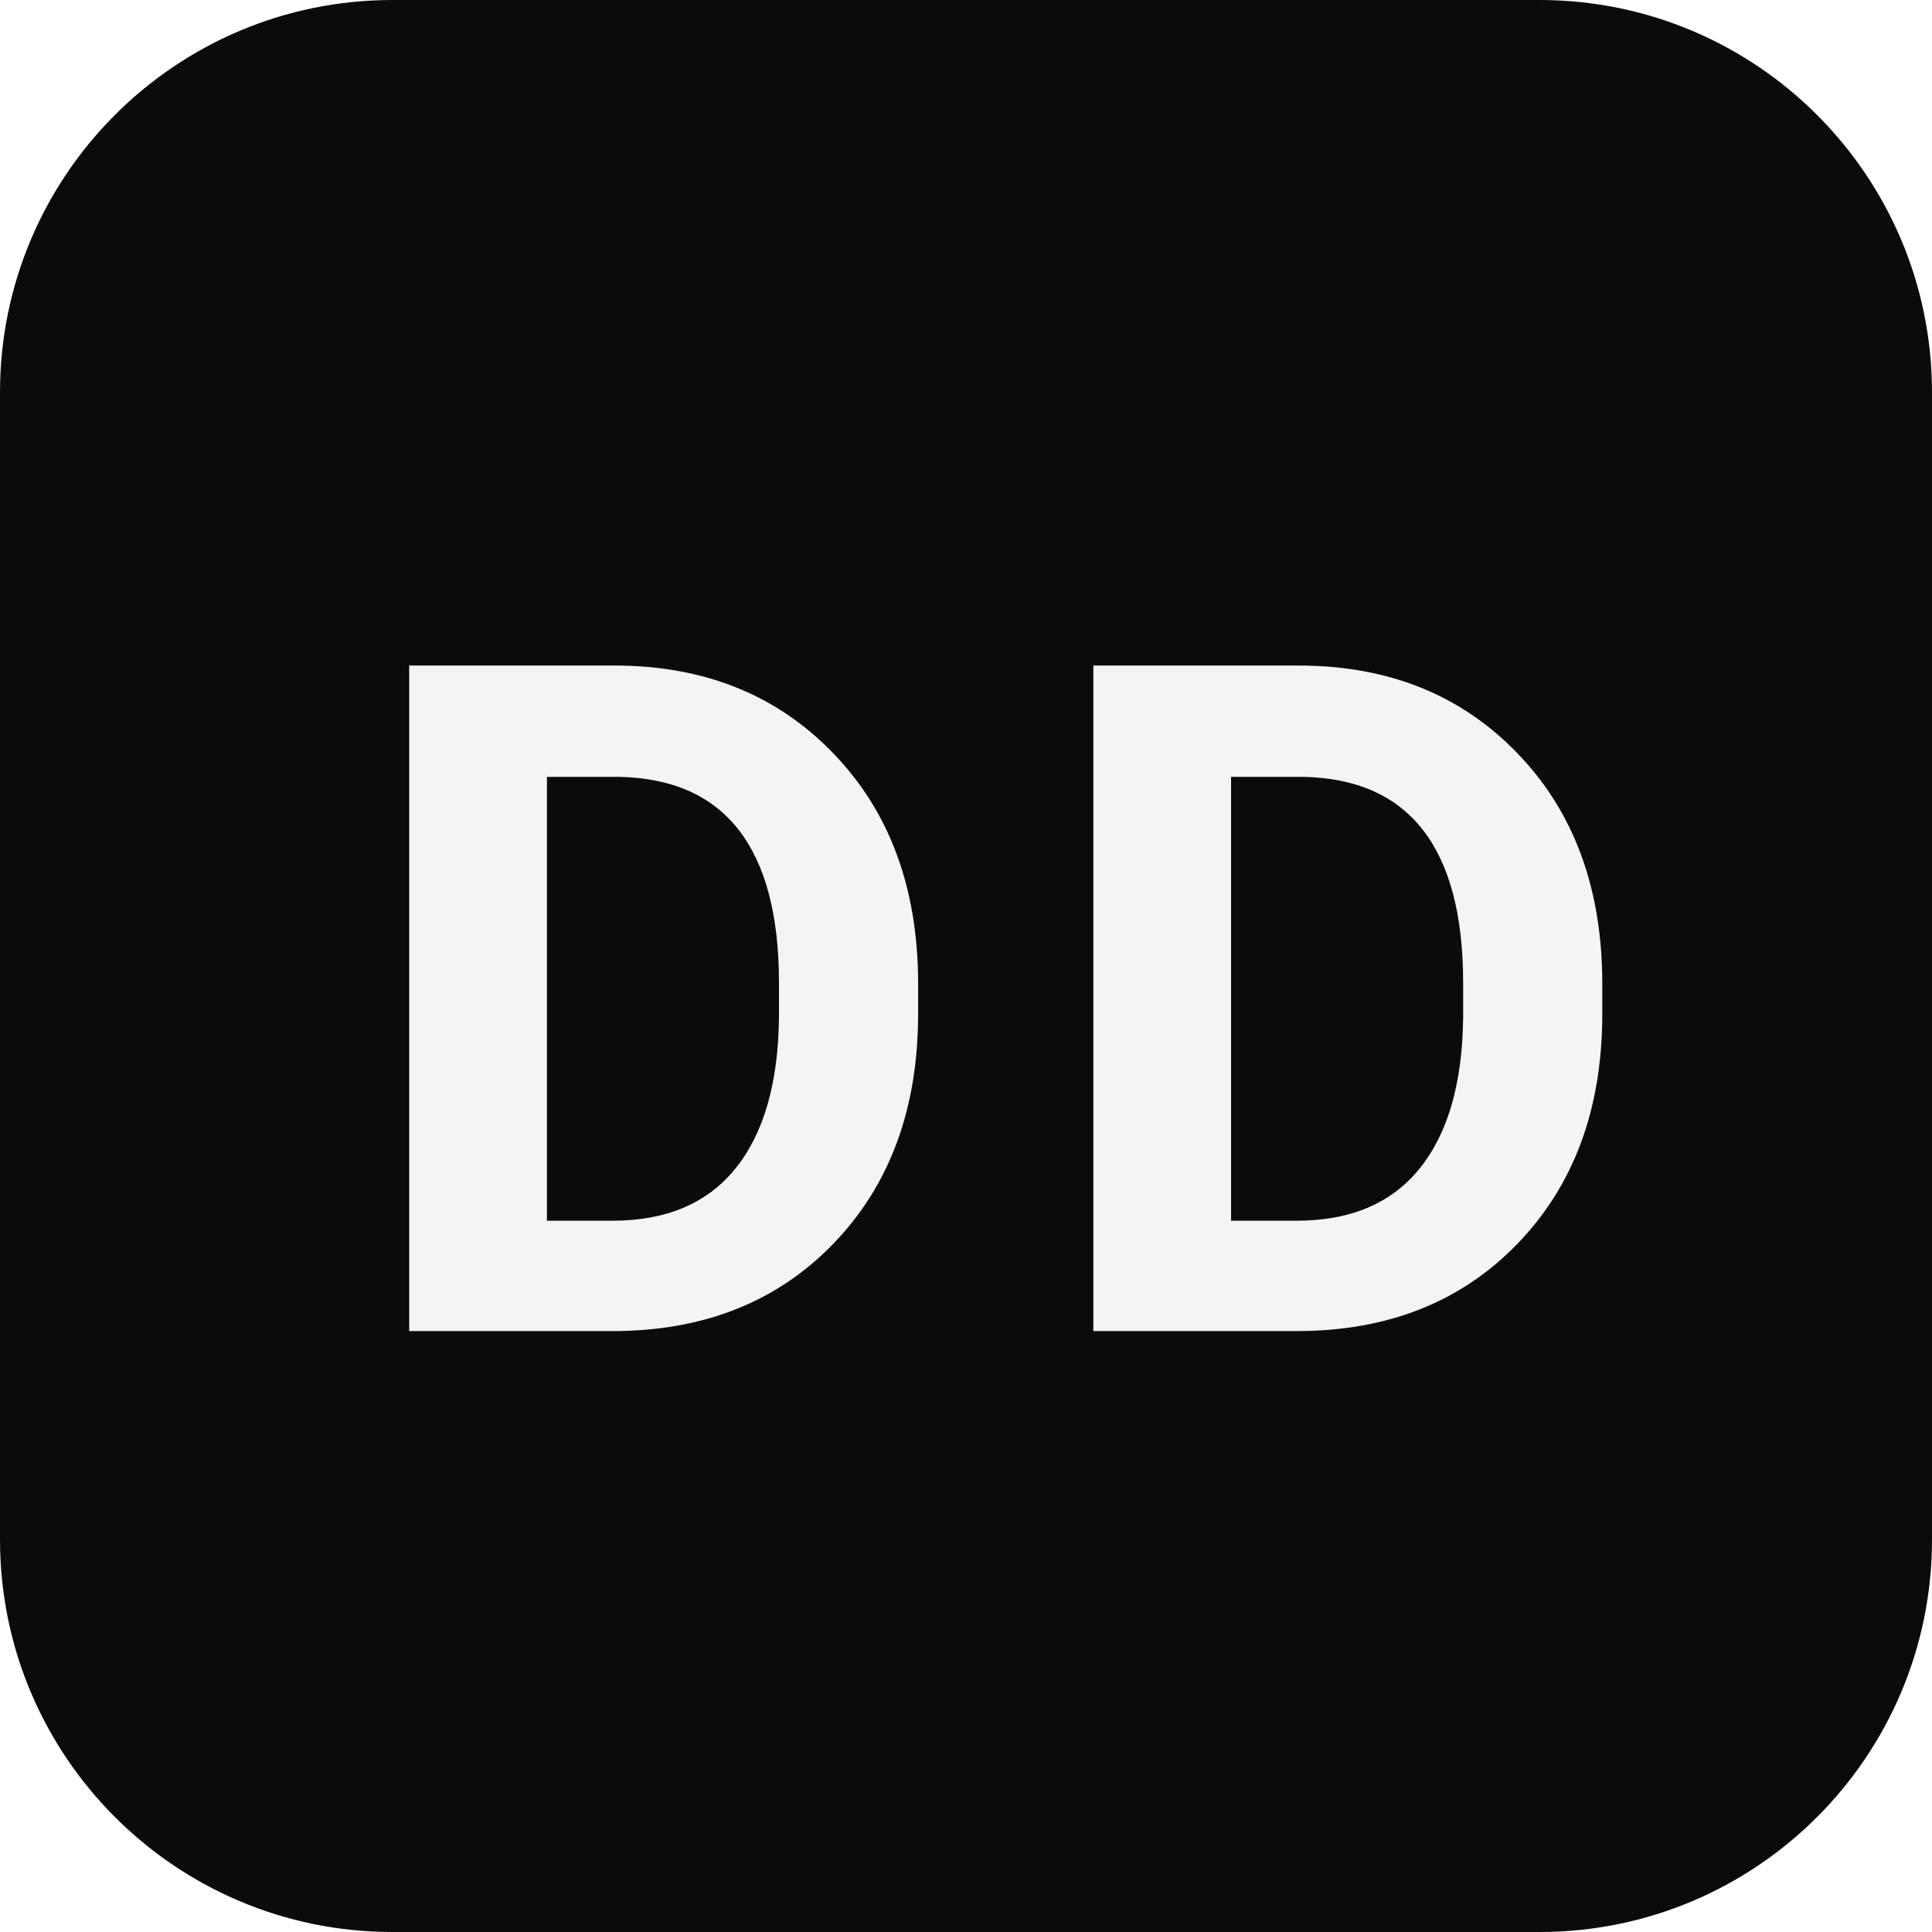
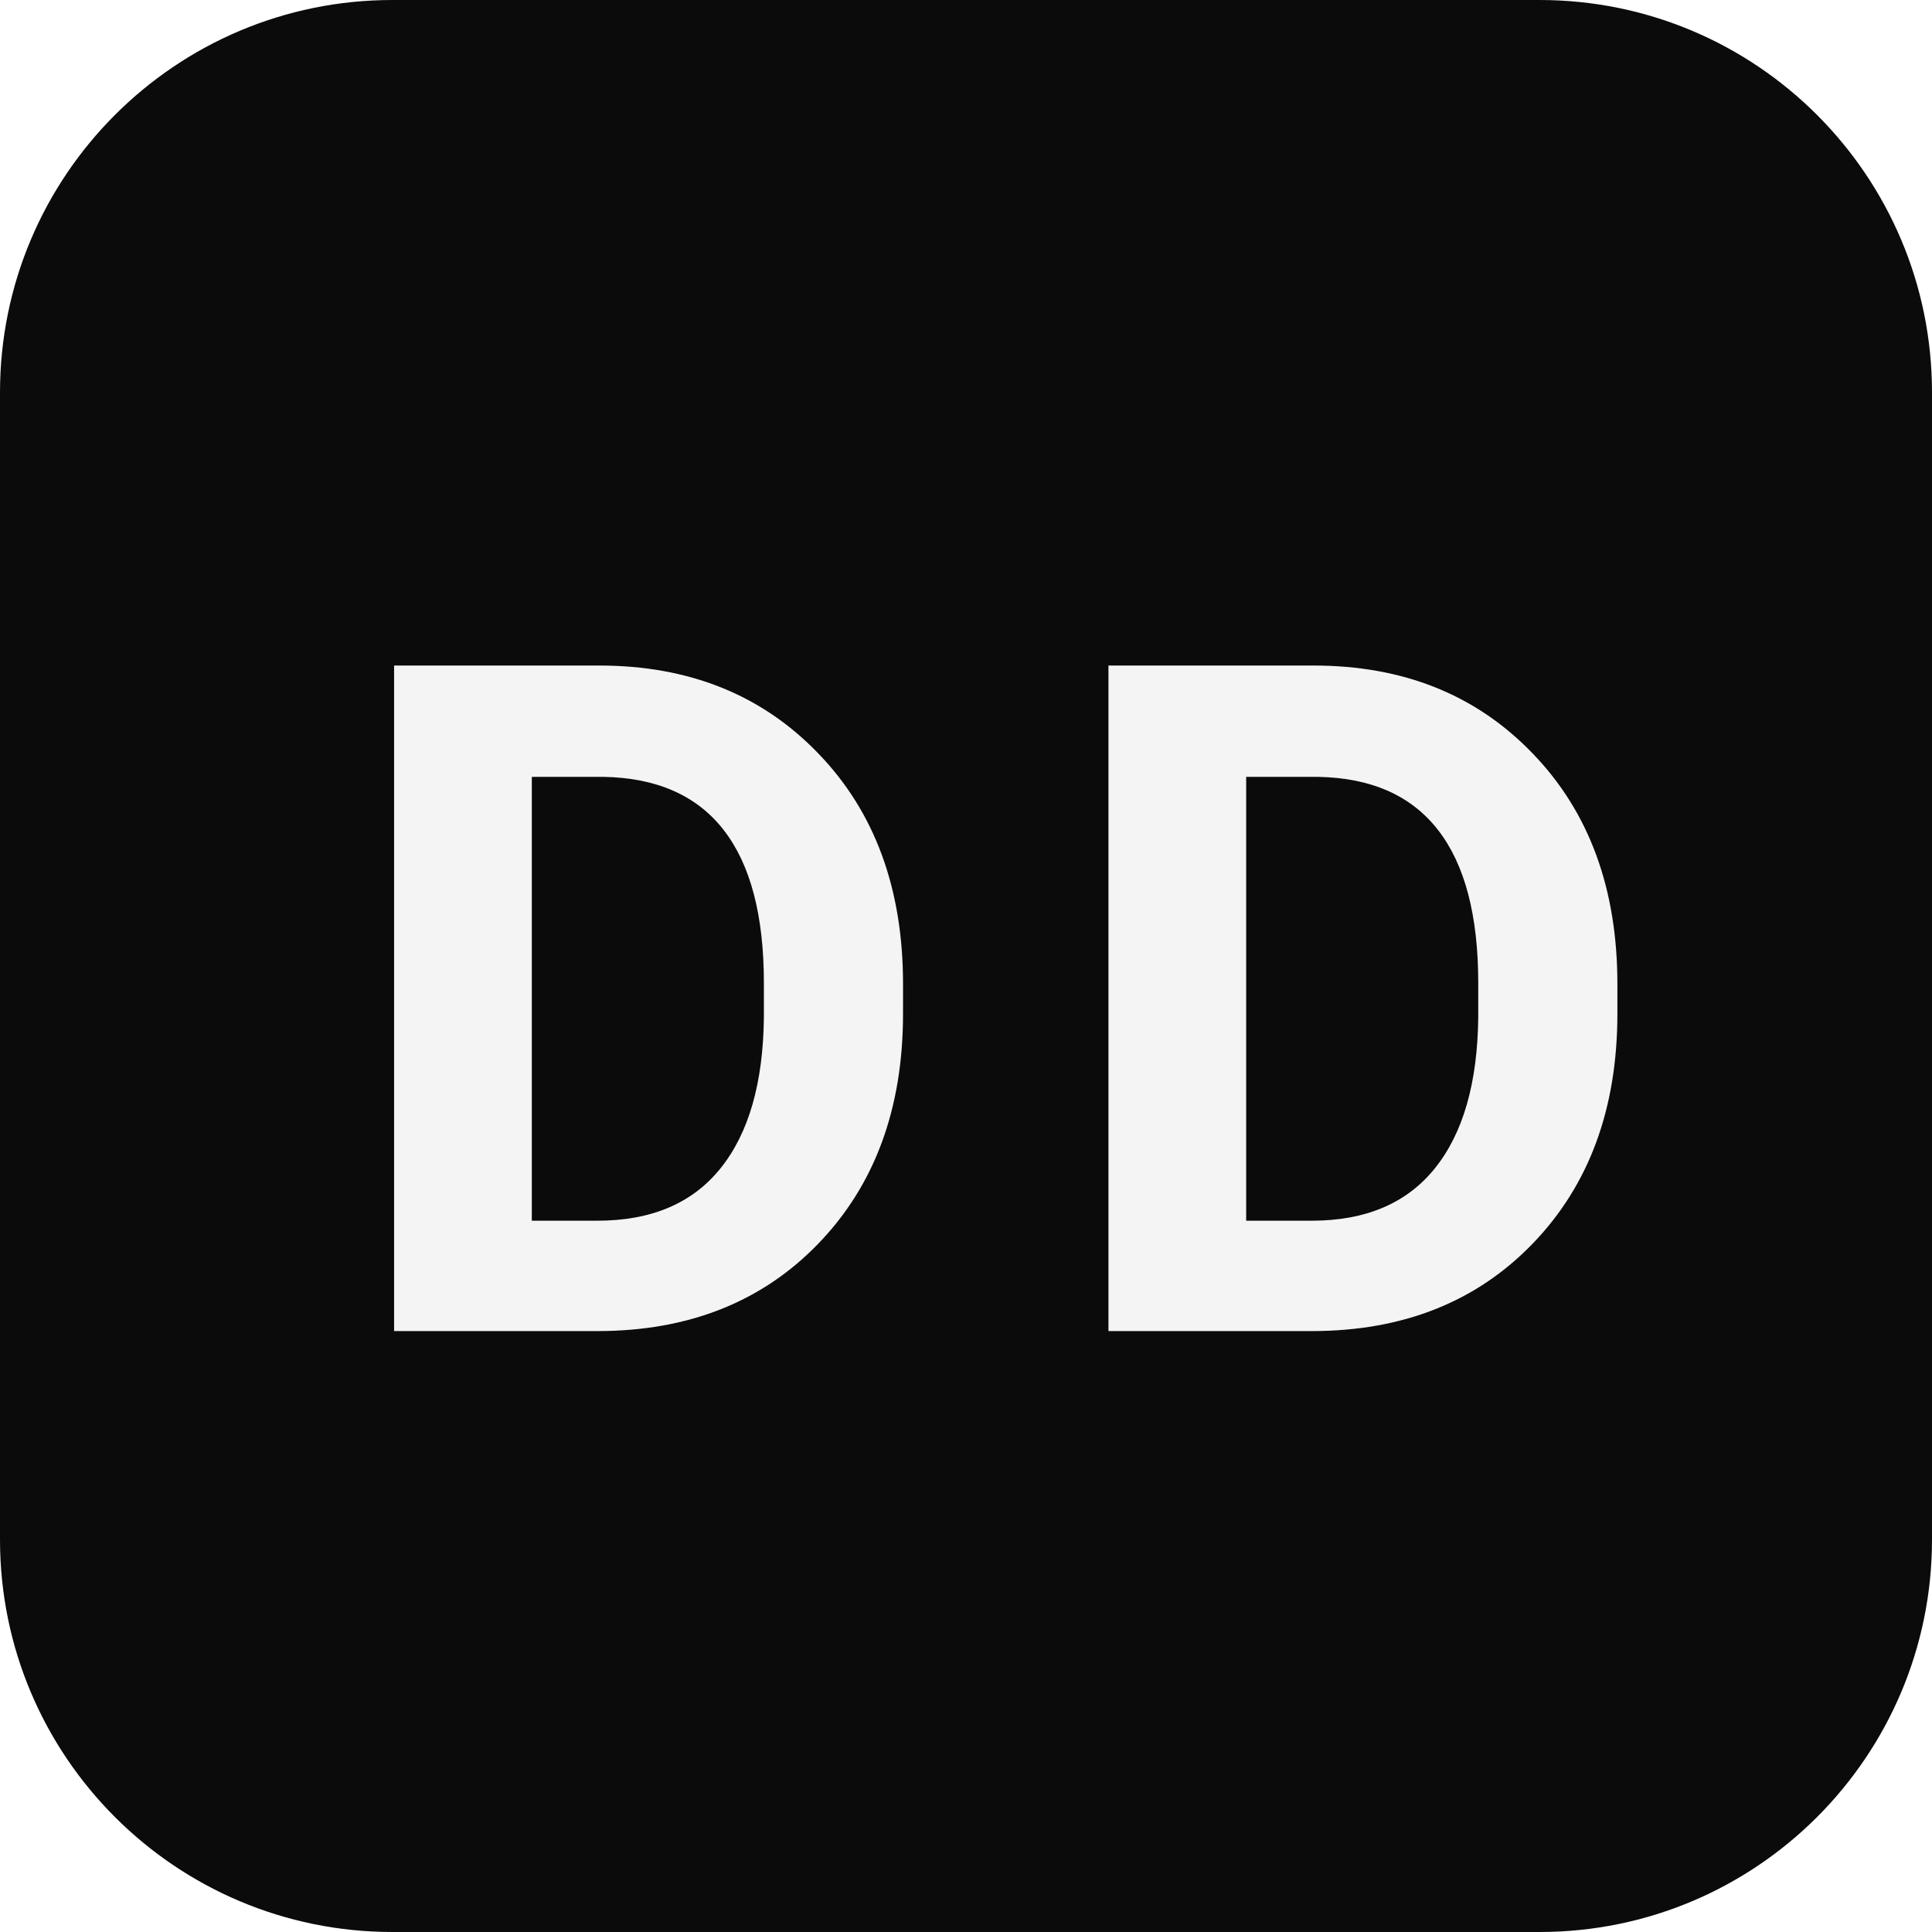
<svg xmlns="http://www.w3.org/2000/svg" width="64" height="64" viewBox="0 0 64 64">
  <rect width="64" height="64" rx="13" fill="#0b0b0c" />
-   <text x="33" y="33.5" text-anchor="middle" dominant-baseline="central" font-family="'IBM Plex Sans', system-ui, -apple-system, BlinkMacSystemFont, 'Segoe UI', Roboto, sans-serif" font-size="31" font-weight="700" letter-spacing="2.5" fill="#f4f4f5">DD</text>
+   <text x="33" y="33.5" text-anchor="middle" dominant-baseline="central" font-family="'IBM Plex Sans', system-ui, -apple-system, BlinkMacSystemFont, 'Segoe UI', Roboto, sans-serif" font-size="31" font-weight="700" letter-spacing="3.5" fill="#f4f4f5">DD</text>
</svg>
